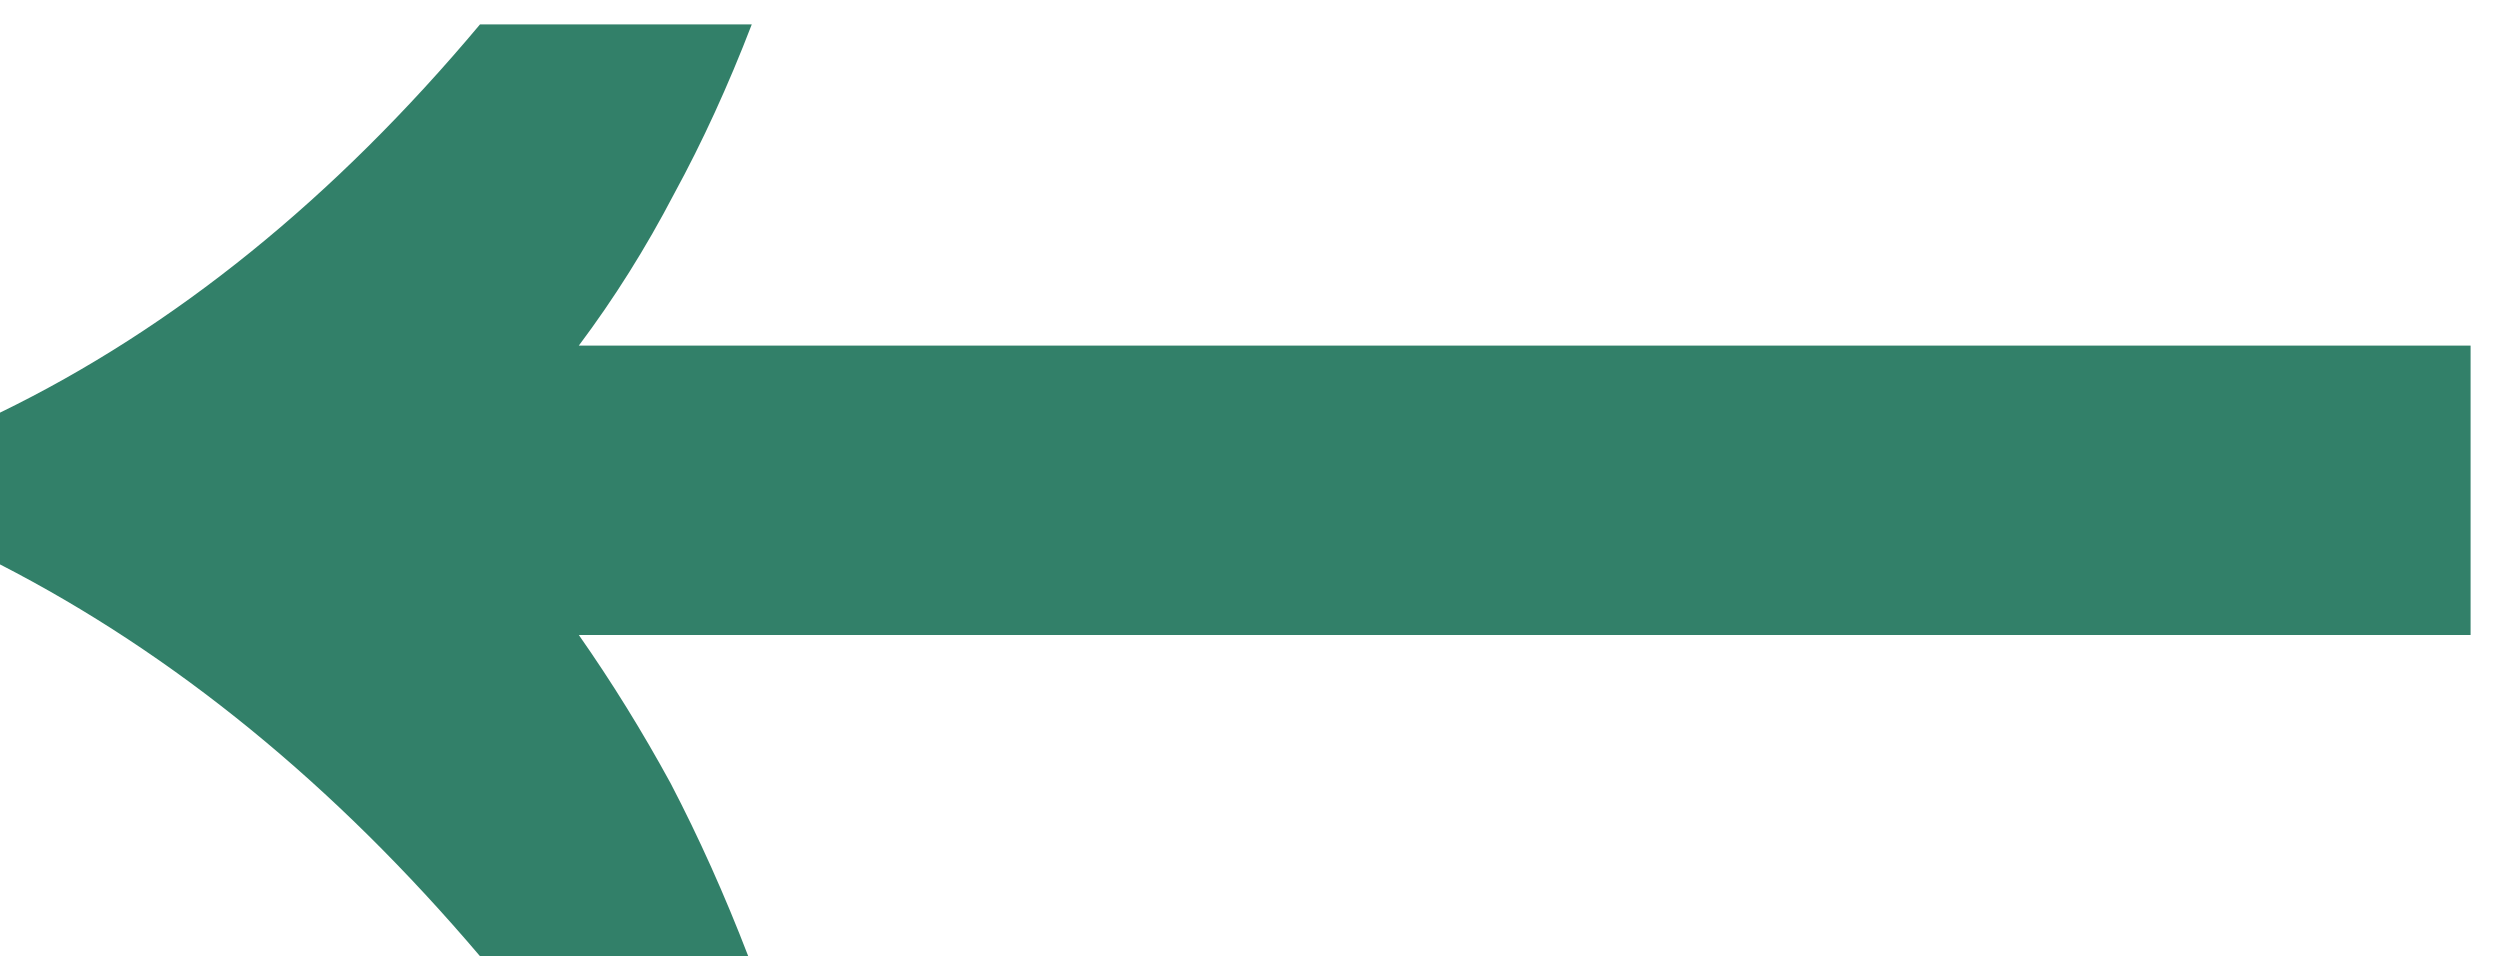
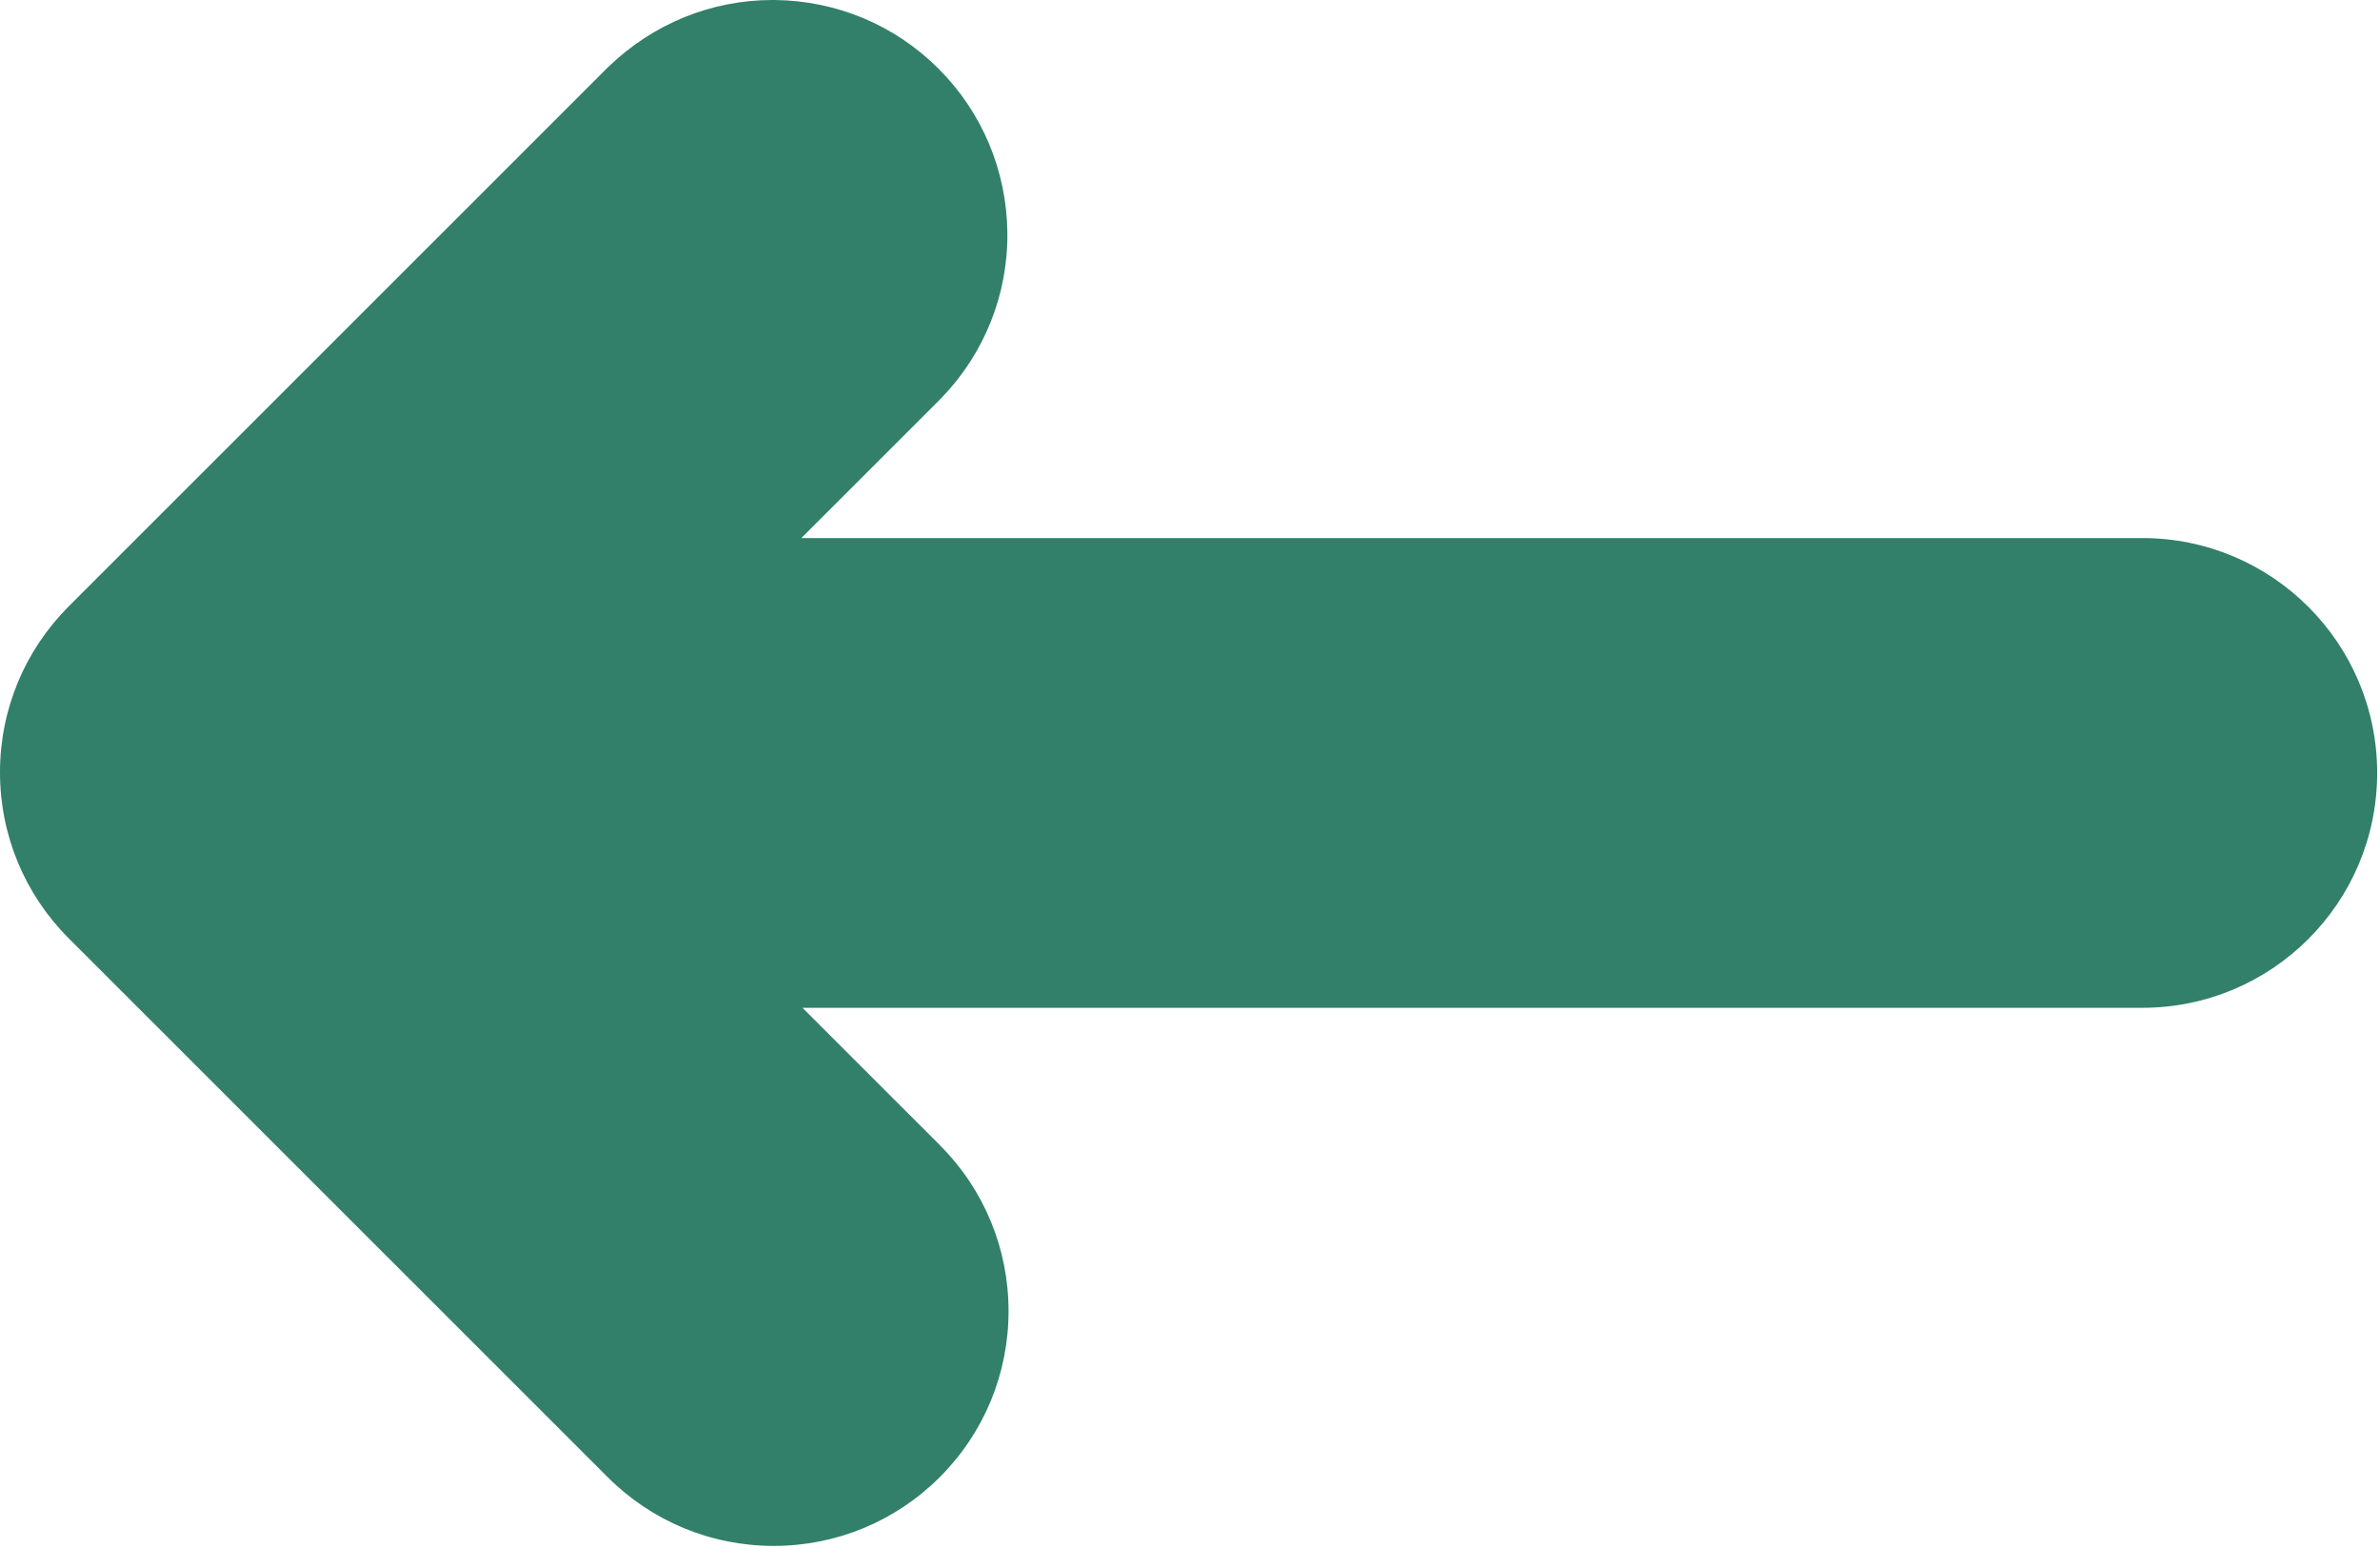
- <svg xmlns="http://www.w3.org/2000/svg" width="68" height="26" viewBox="0 0 68 26" fill="none">
-   <path d="M20.448 0.664C19.808 2.328 19.104 3.864 18.336 5.272C17.568 6.744 16.704 8.12 15.744 9.4H67.2V17.272H15.744C16.64 18.552 17.472 19.896 18.24 21.304C19.008 22.776 19.712 24.344 20.352 26.008H13.056C9.088 21.336 4.736 17.784 0 15.352V11.224C4.736 8.92 9.088 5.4 13.056 0.664H20.448Z" fill="#328069" />
+ <svg xmlns="http://www.w3.org/2000/svg" width="646" height="420" viewBox="0 0 646 420" fill="none">
+   <path d="M581.48 146.05H217.5L255.47 108.09L255.59 107.96C267.2 95.9 273.61 79.93 273.43 63.14C273.25 46.48 266.69 30.59 254.76 18.66C242.84 6.74 227.02 0.18 210.28 0H210.18H209.69C193.05 0 177.3 6.44 165.19 18.09L165.06 18.21L18.67 164.56C6.67 176.56 0 192.63 0 209.63C0 226.63 6.67 242.7 18.67 254.7L164.94 400.93C176.94 412.93 193.02 419.59 210.01 419.59C227 419.59 243.08 412.92 255.08 400.93C267.08 388.93 273.75 372.86 273.75 355.86C273.75 338.86 267.08 322.79 255.08 310.79L217.82 273.54H581.48C616.69 273.54 645.23 245 645.23 209.79C645.23 174.58 616.69 146.04 581.48 146.04V146.05Z" fill="#328069" />
</svg>
